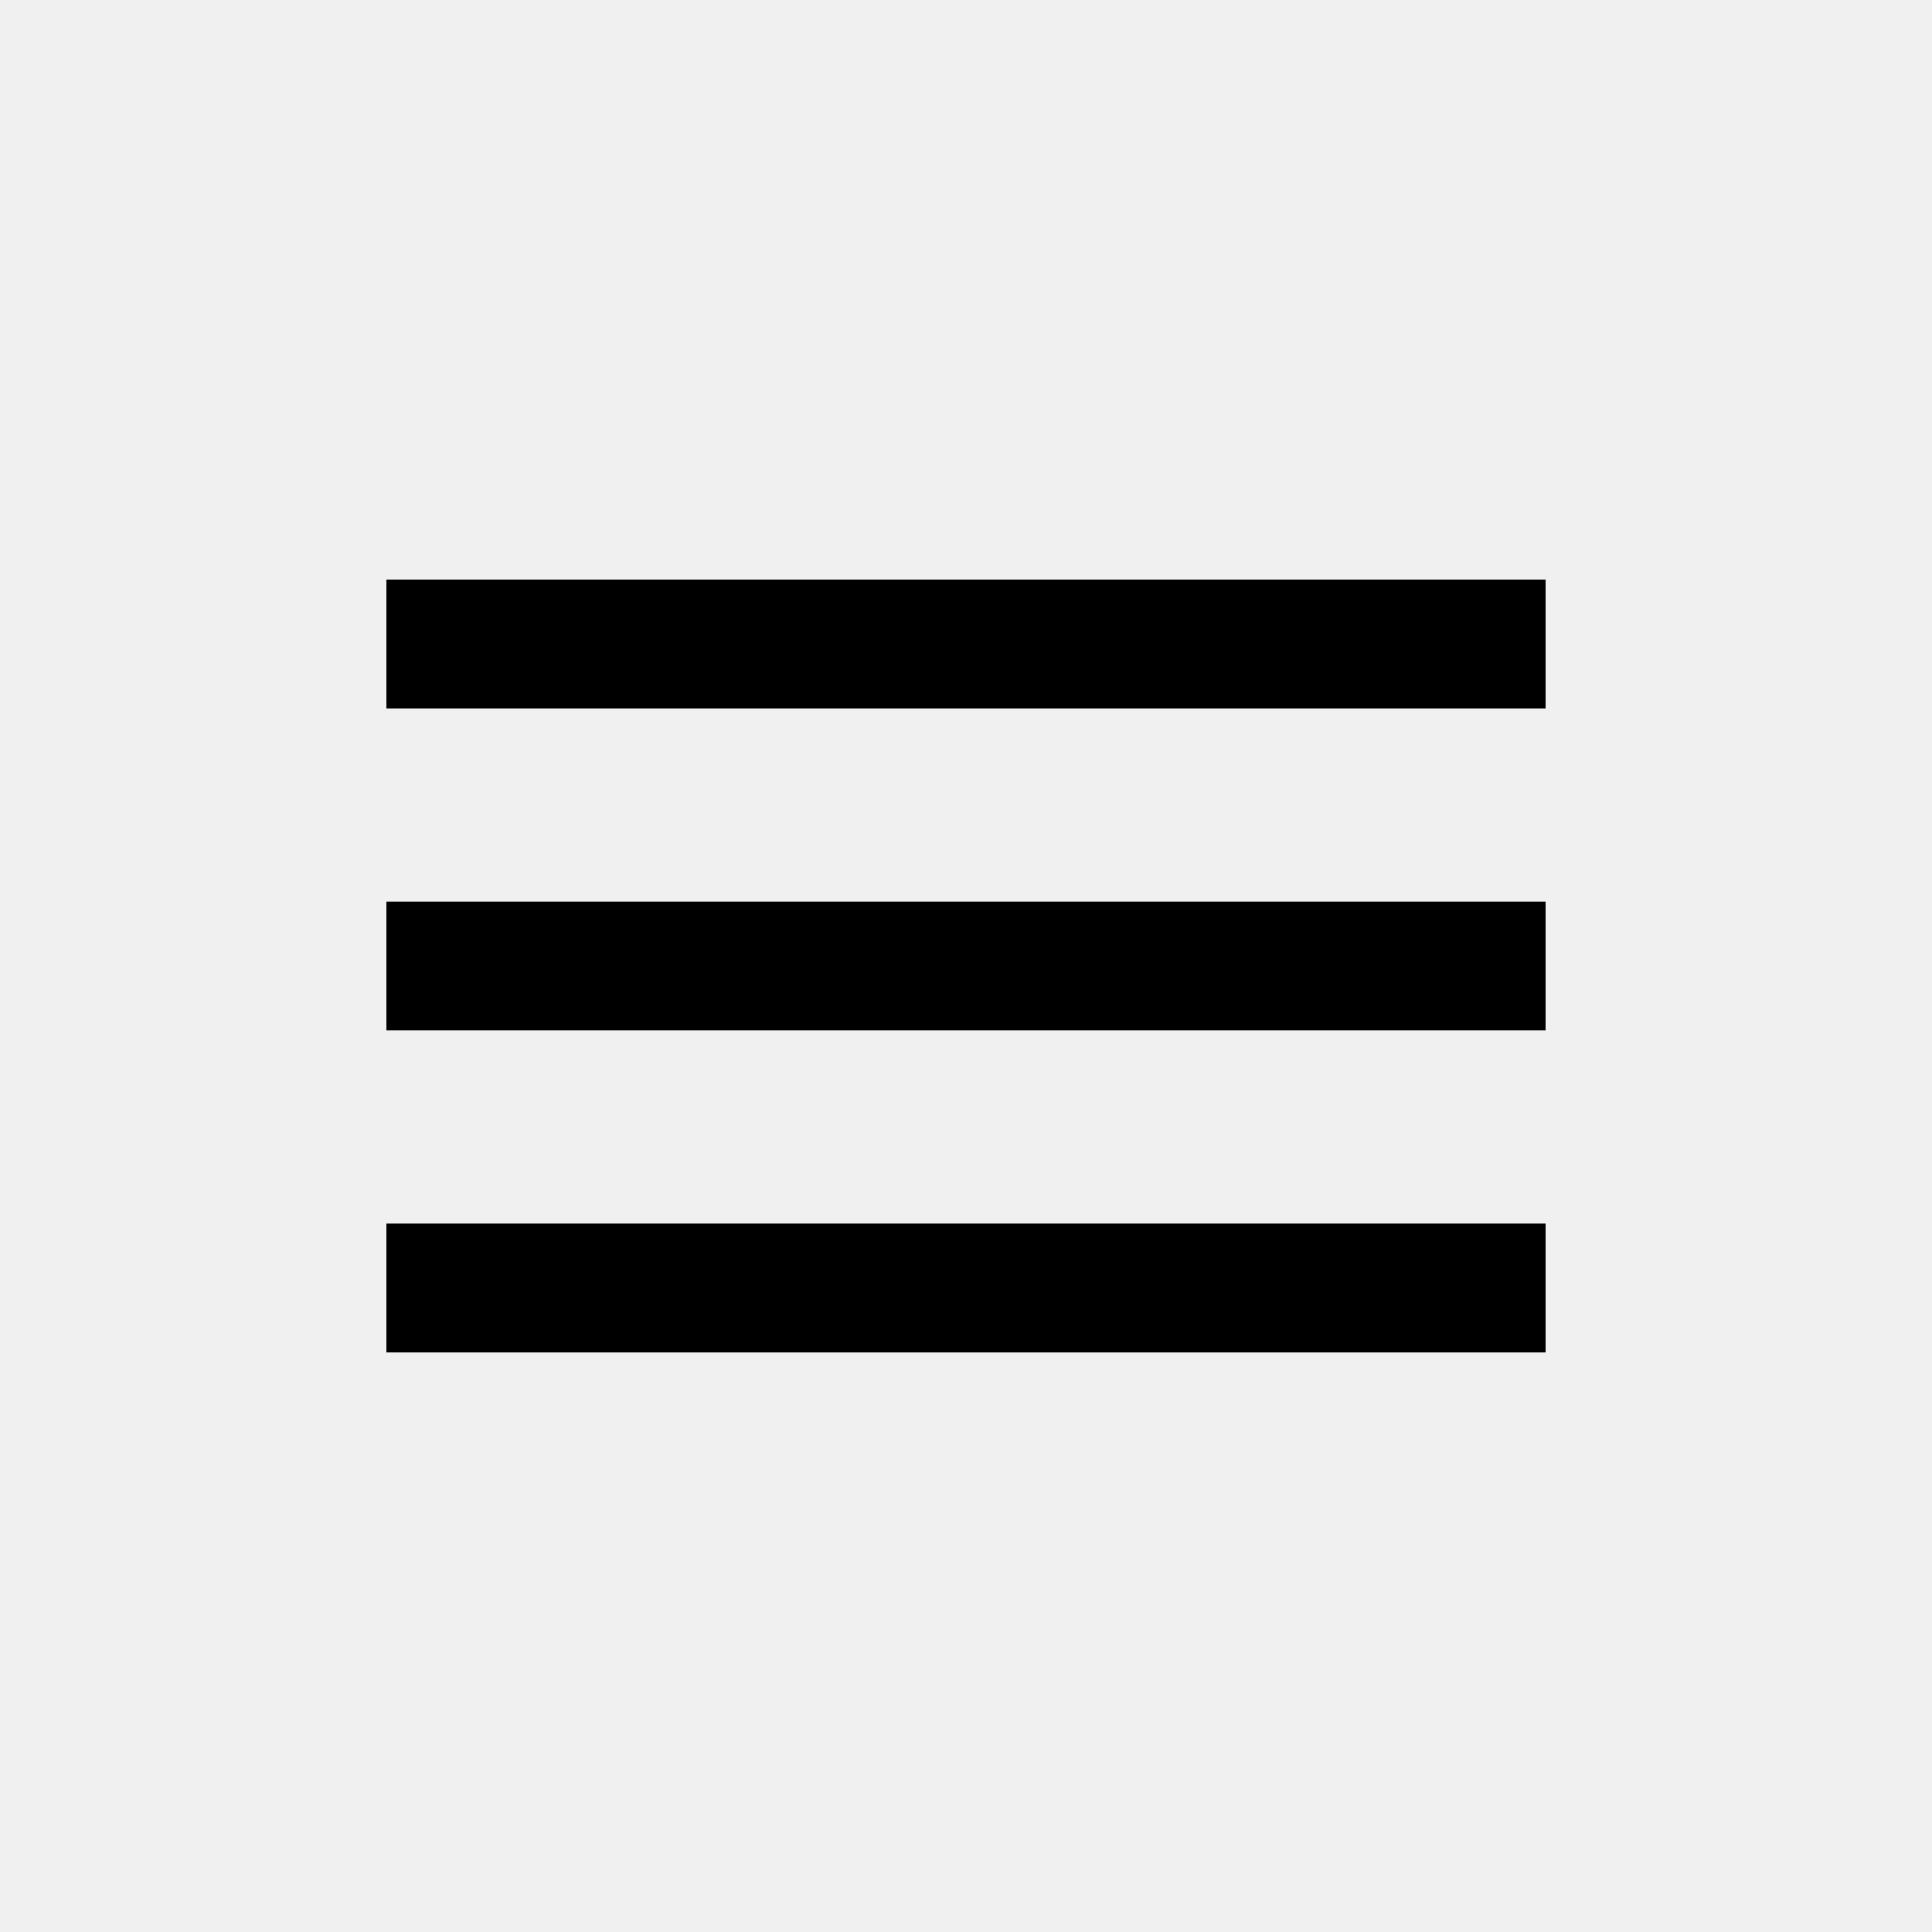
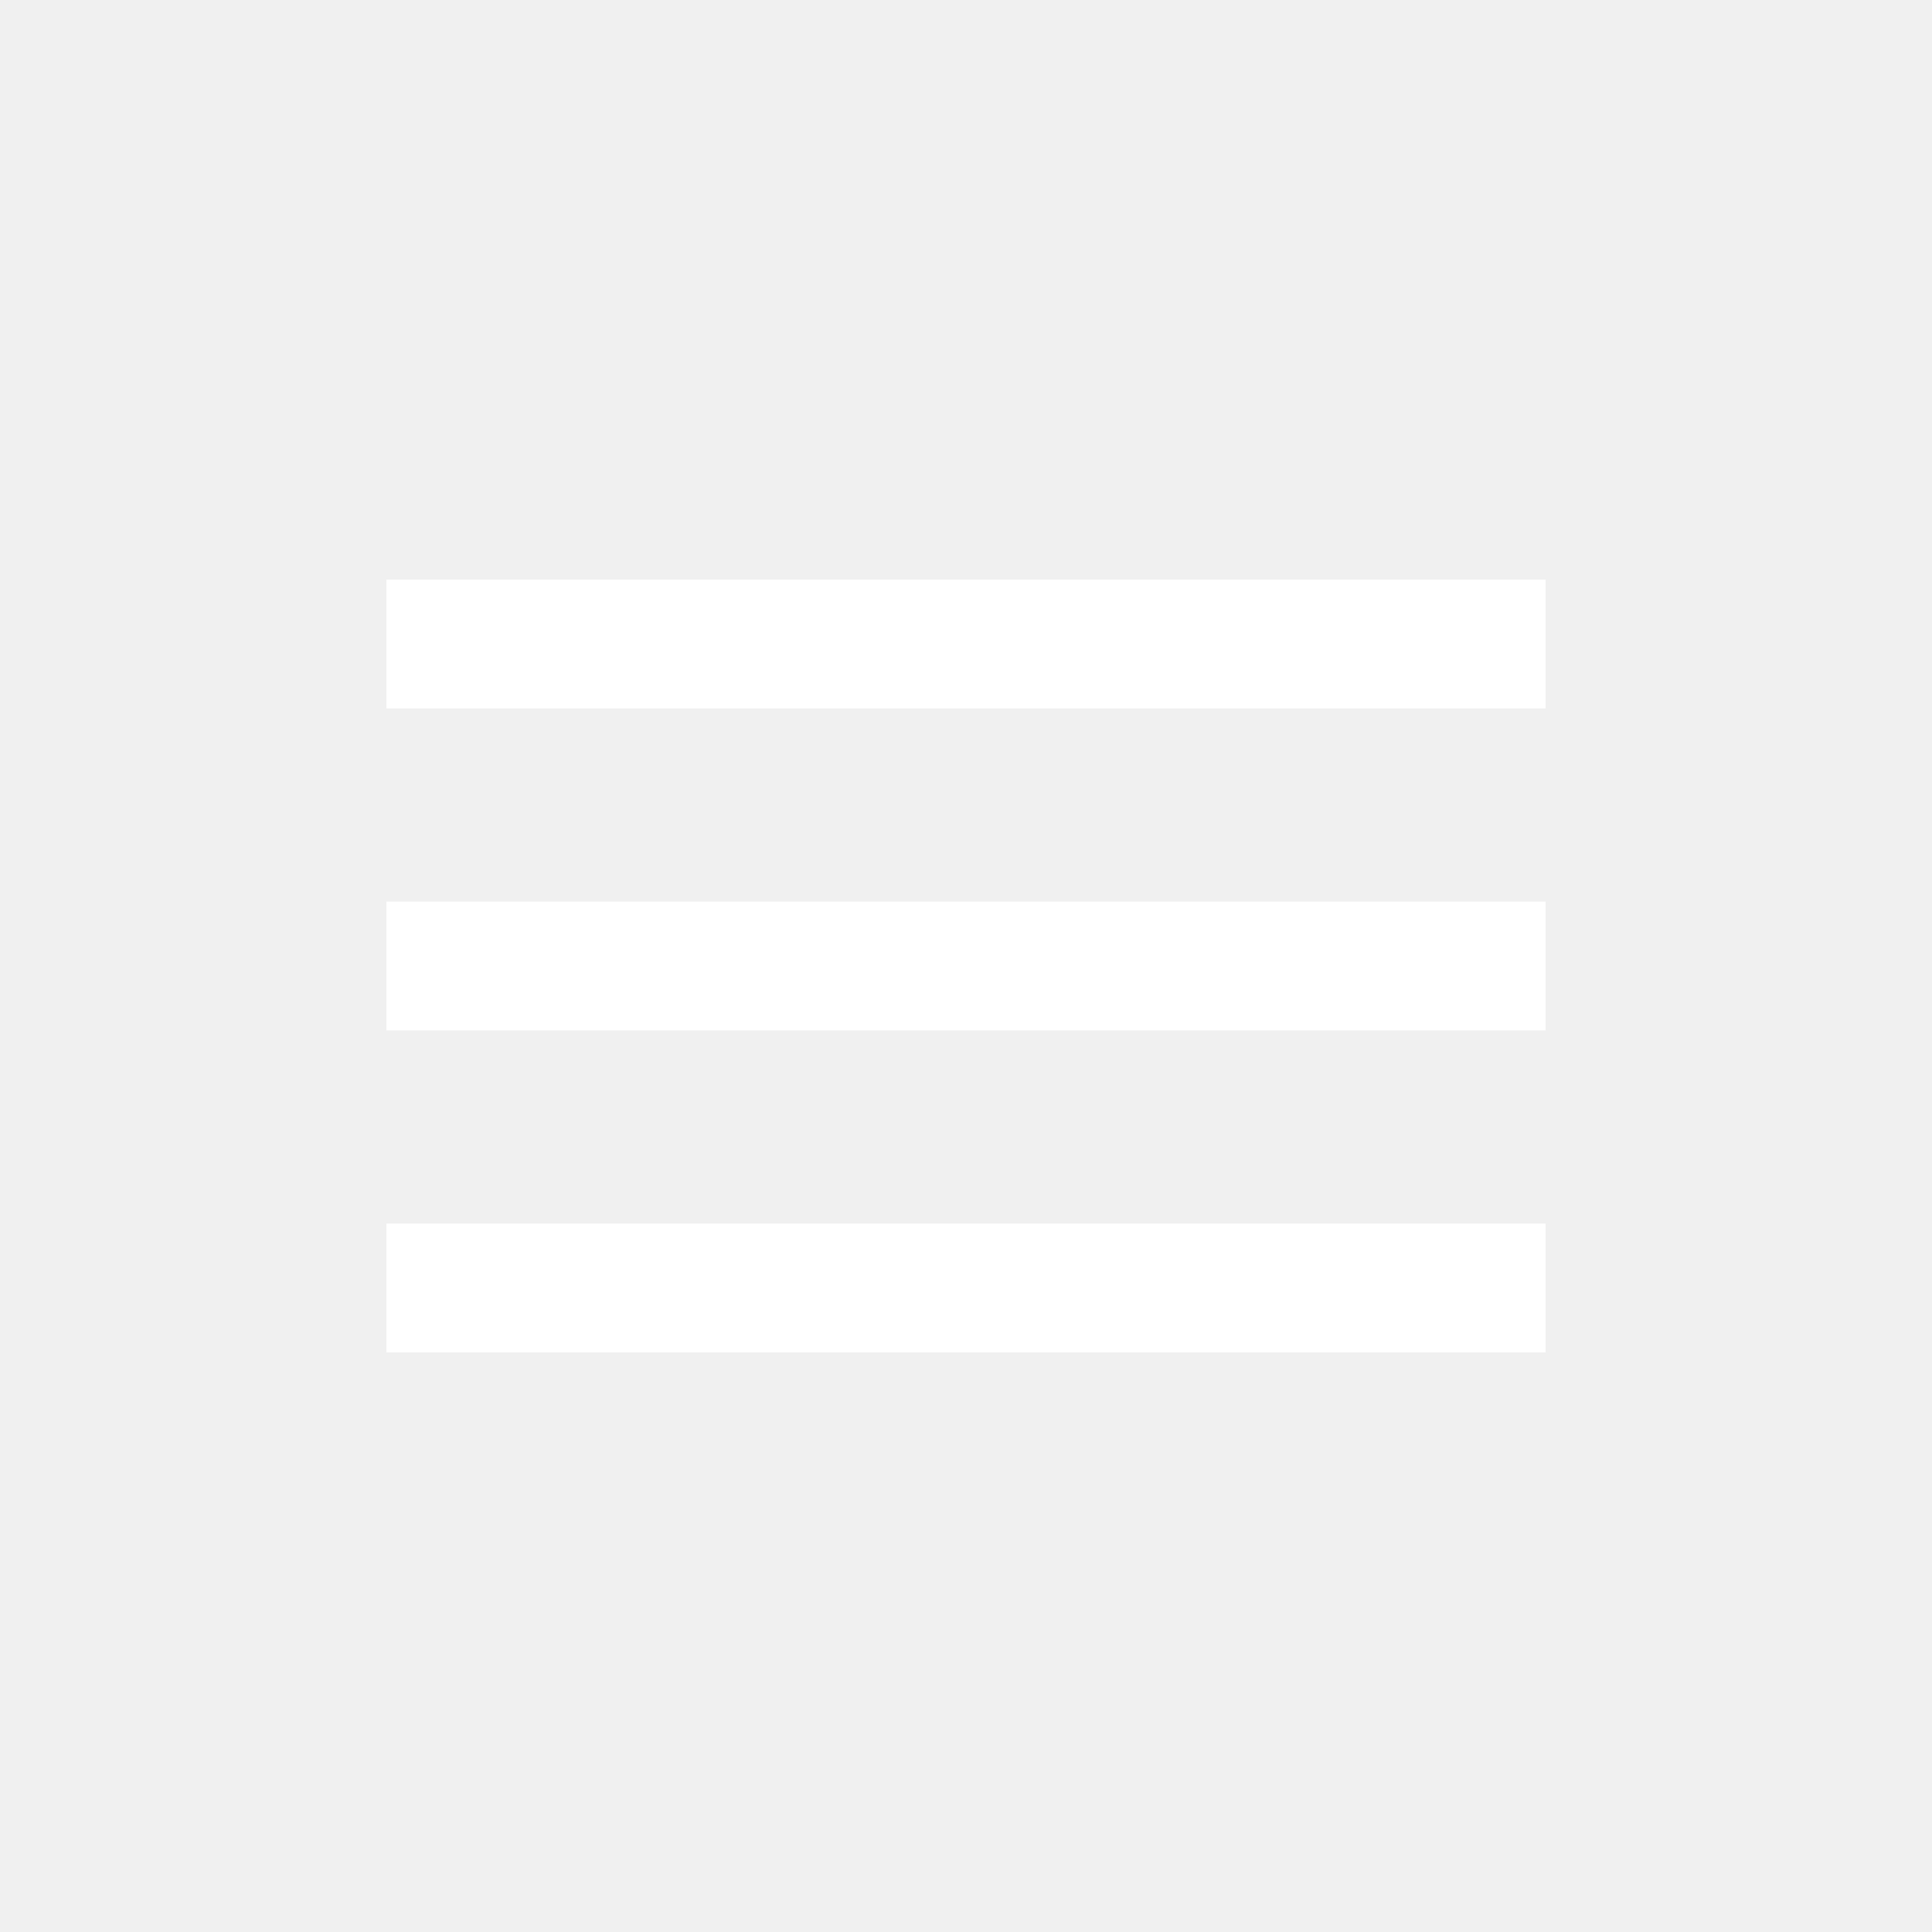
<svg xmlns="http://www.w3.org/2000/svg" width="40" height="40" viewBox="0 0 40 40" fill="none">
-   <path fill-rule="evenodd" clip-rule="evenodd" d="M8 14.667V12H32V14.667H8ZM8 21.333H32V18.667H8V21.333ZM8 28H32V25.333H8V28Z" fill="black" />
+   <path fill-rule="evenodd" clip-rule="evenodd" d="M8 14.667V12H32V14.667H8ZM8 21.333H32V18.667H8V21.333ZM8 28H32V25.333H8V28Z" fill="white" />
</svg>
